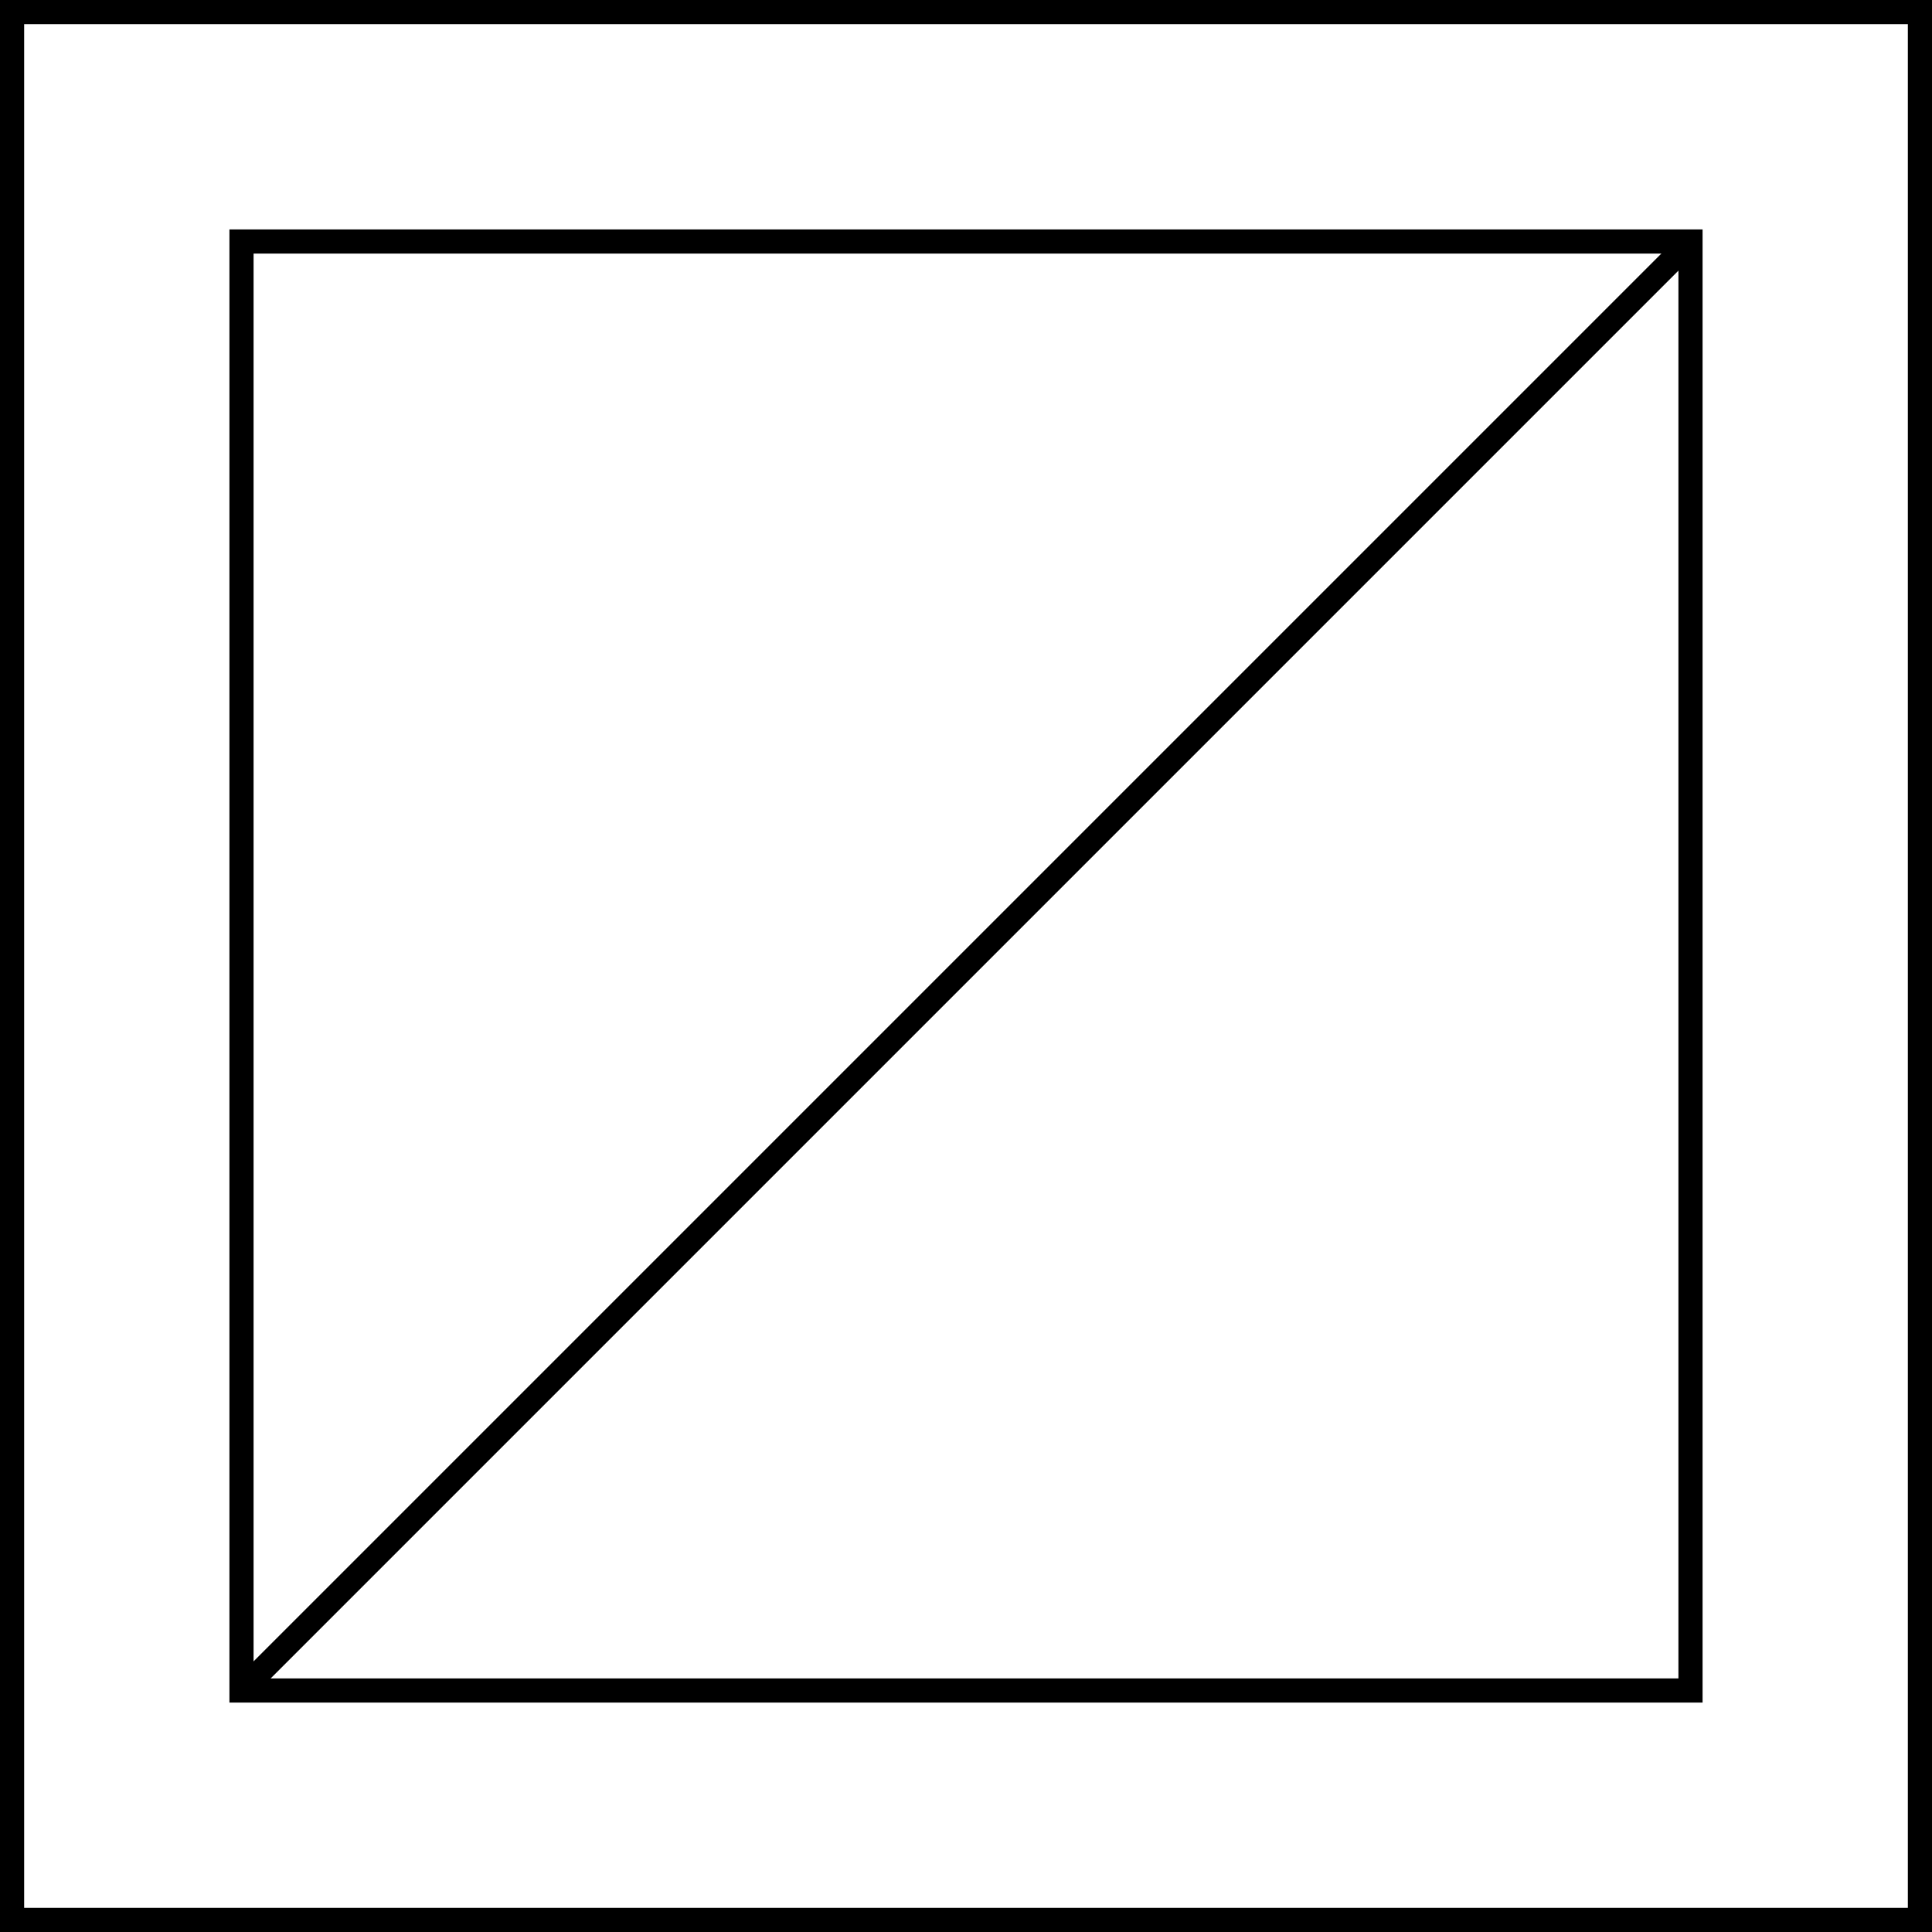
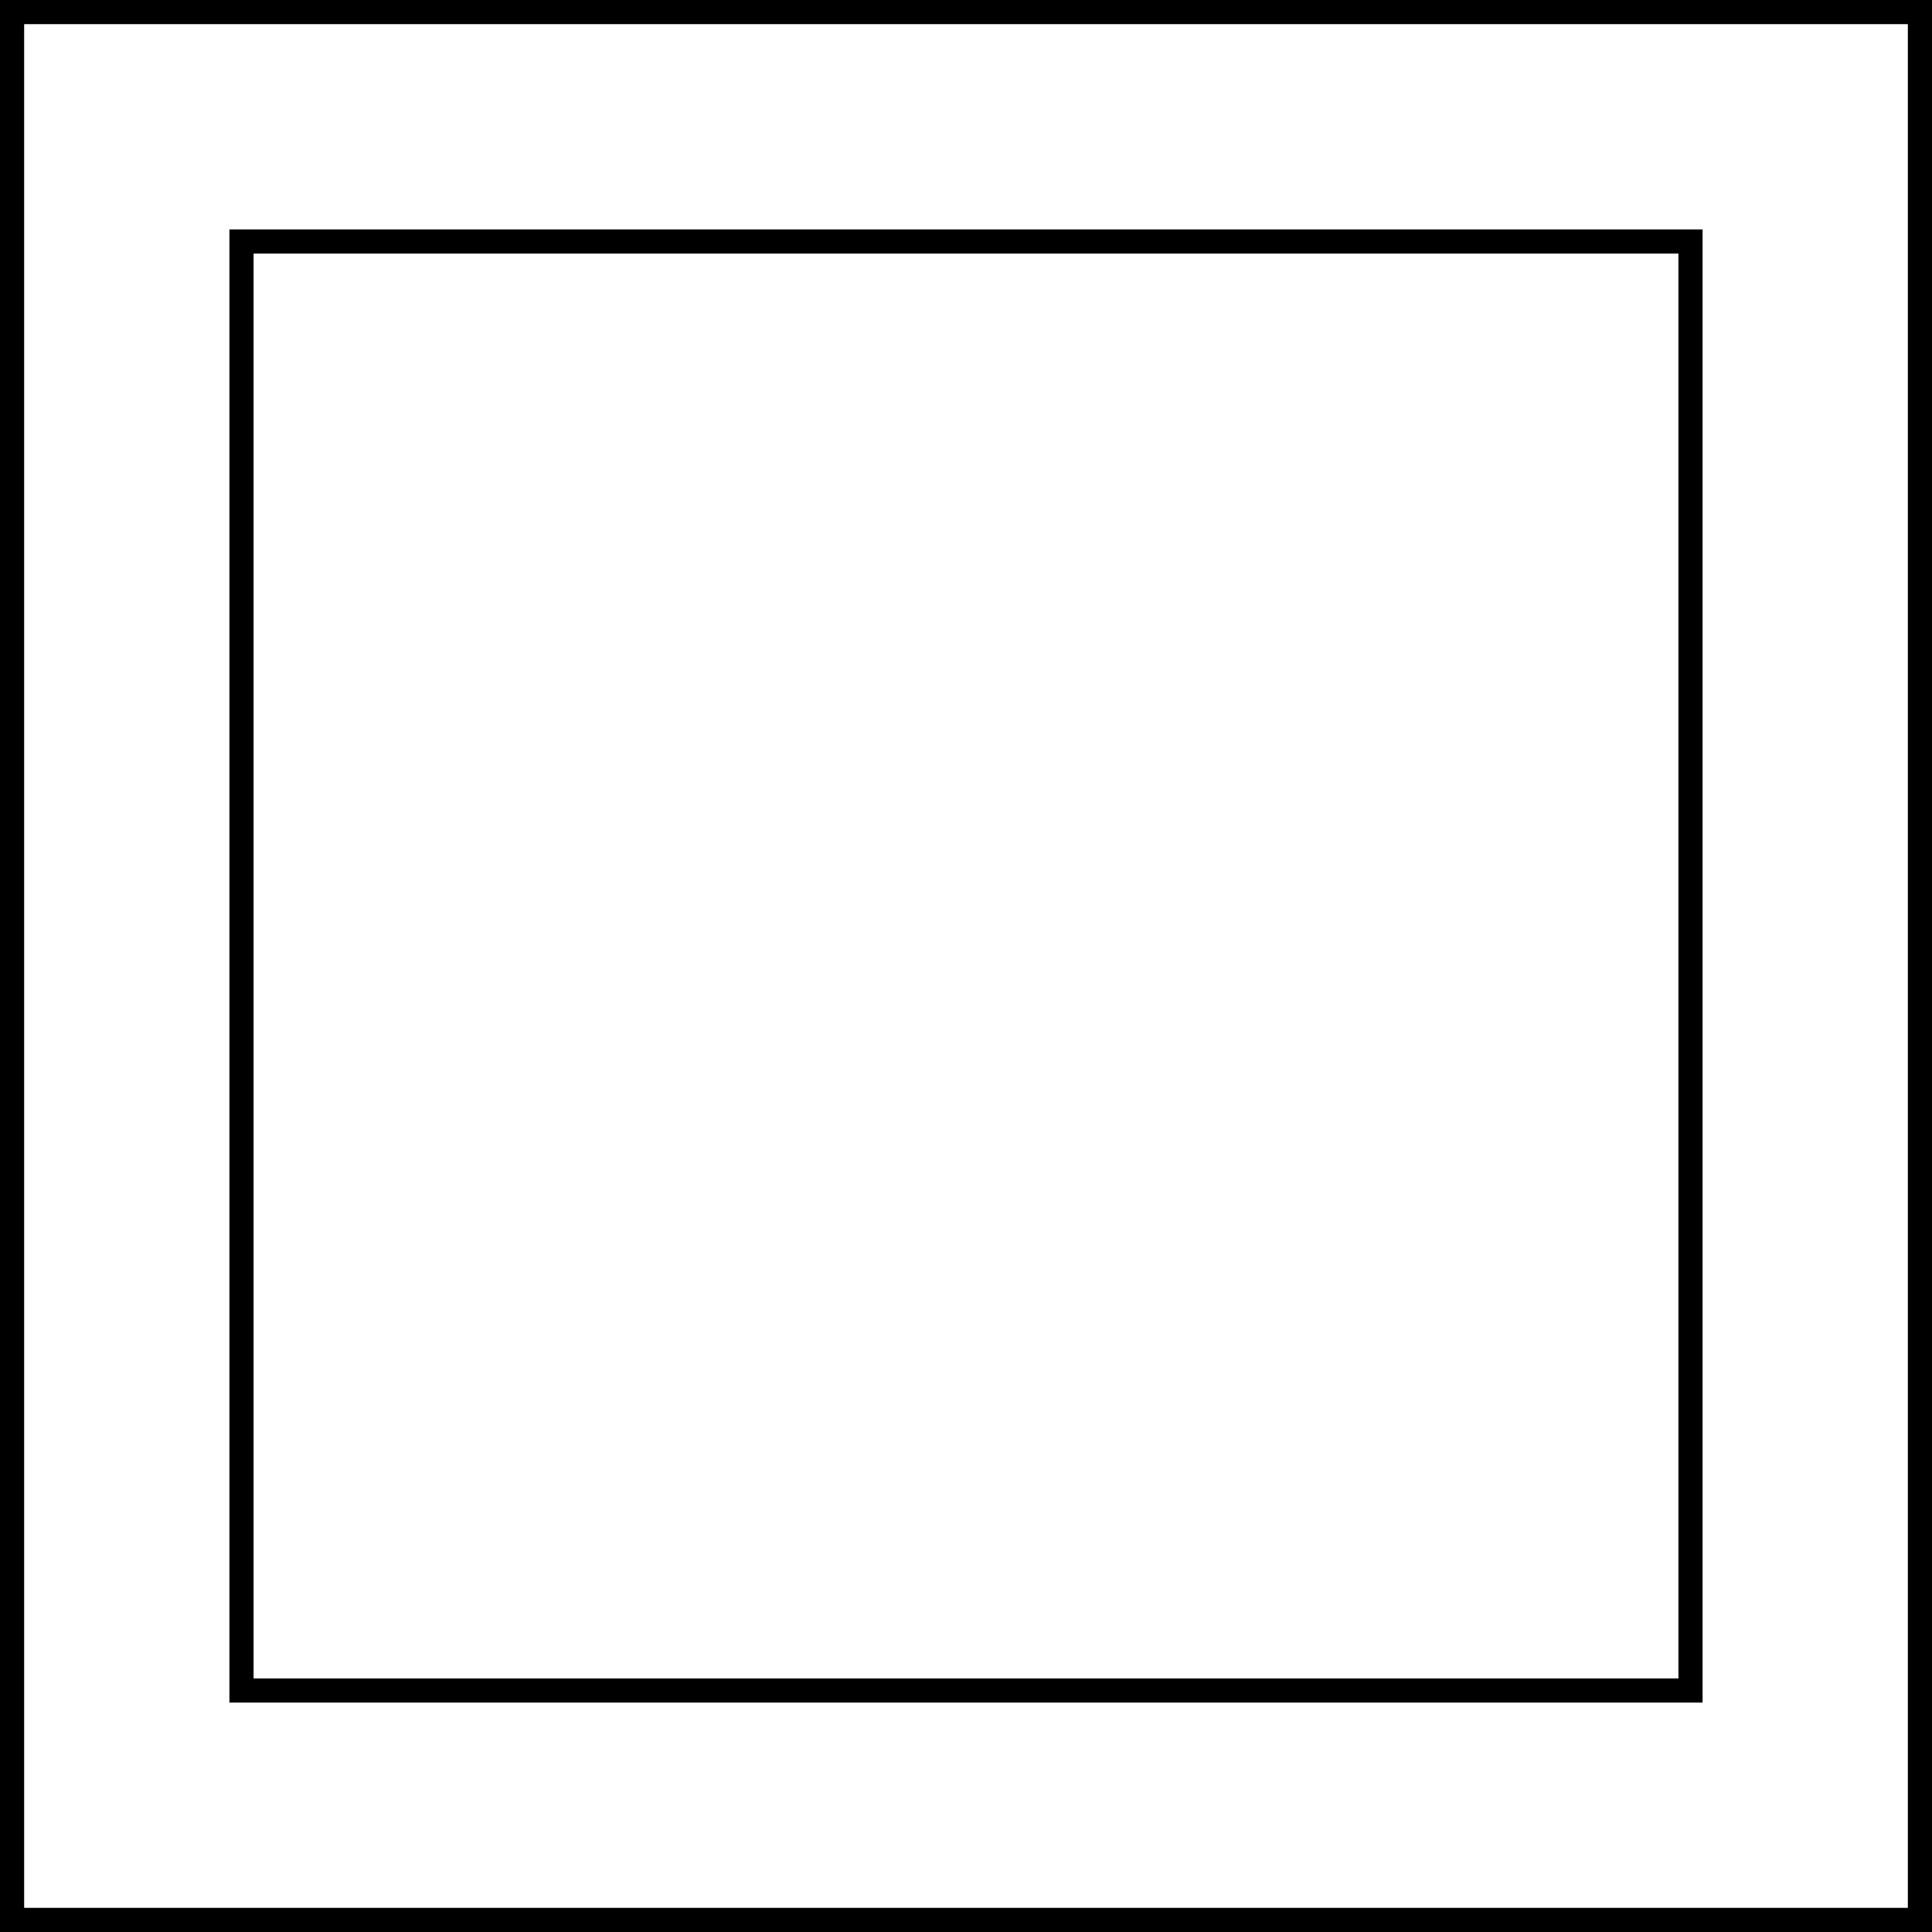
<svg xmlns="http://www.w3.org/2000/svg" viewBox="0 0 160 160">
  <rect x="1" y="1" width="158" height="158" fill="white" stroke="black" stroke-width="2" />
  <rect x="20" y="20" width="120" height="120" fill="none" stroke="black" stroke-width="2" />
-   <line x1="20" y1="140" x2="140" y2="20" stroke="black" stroke-width="2" />
</svg>
